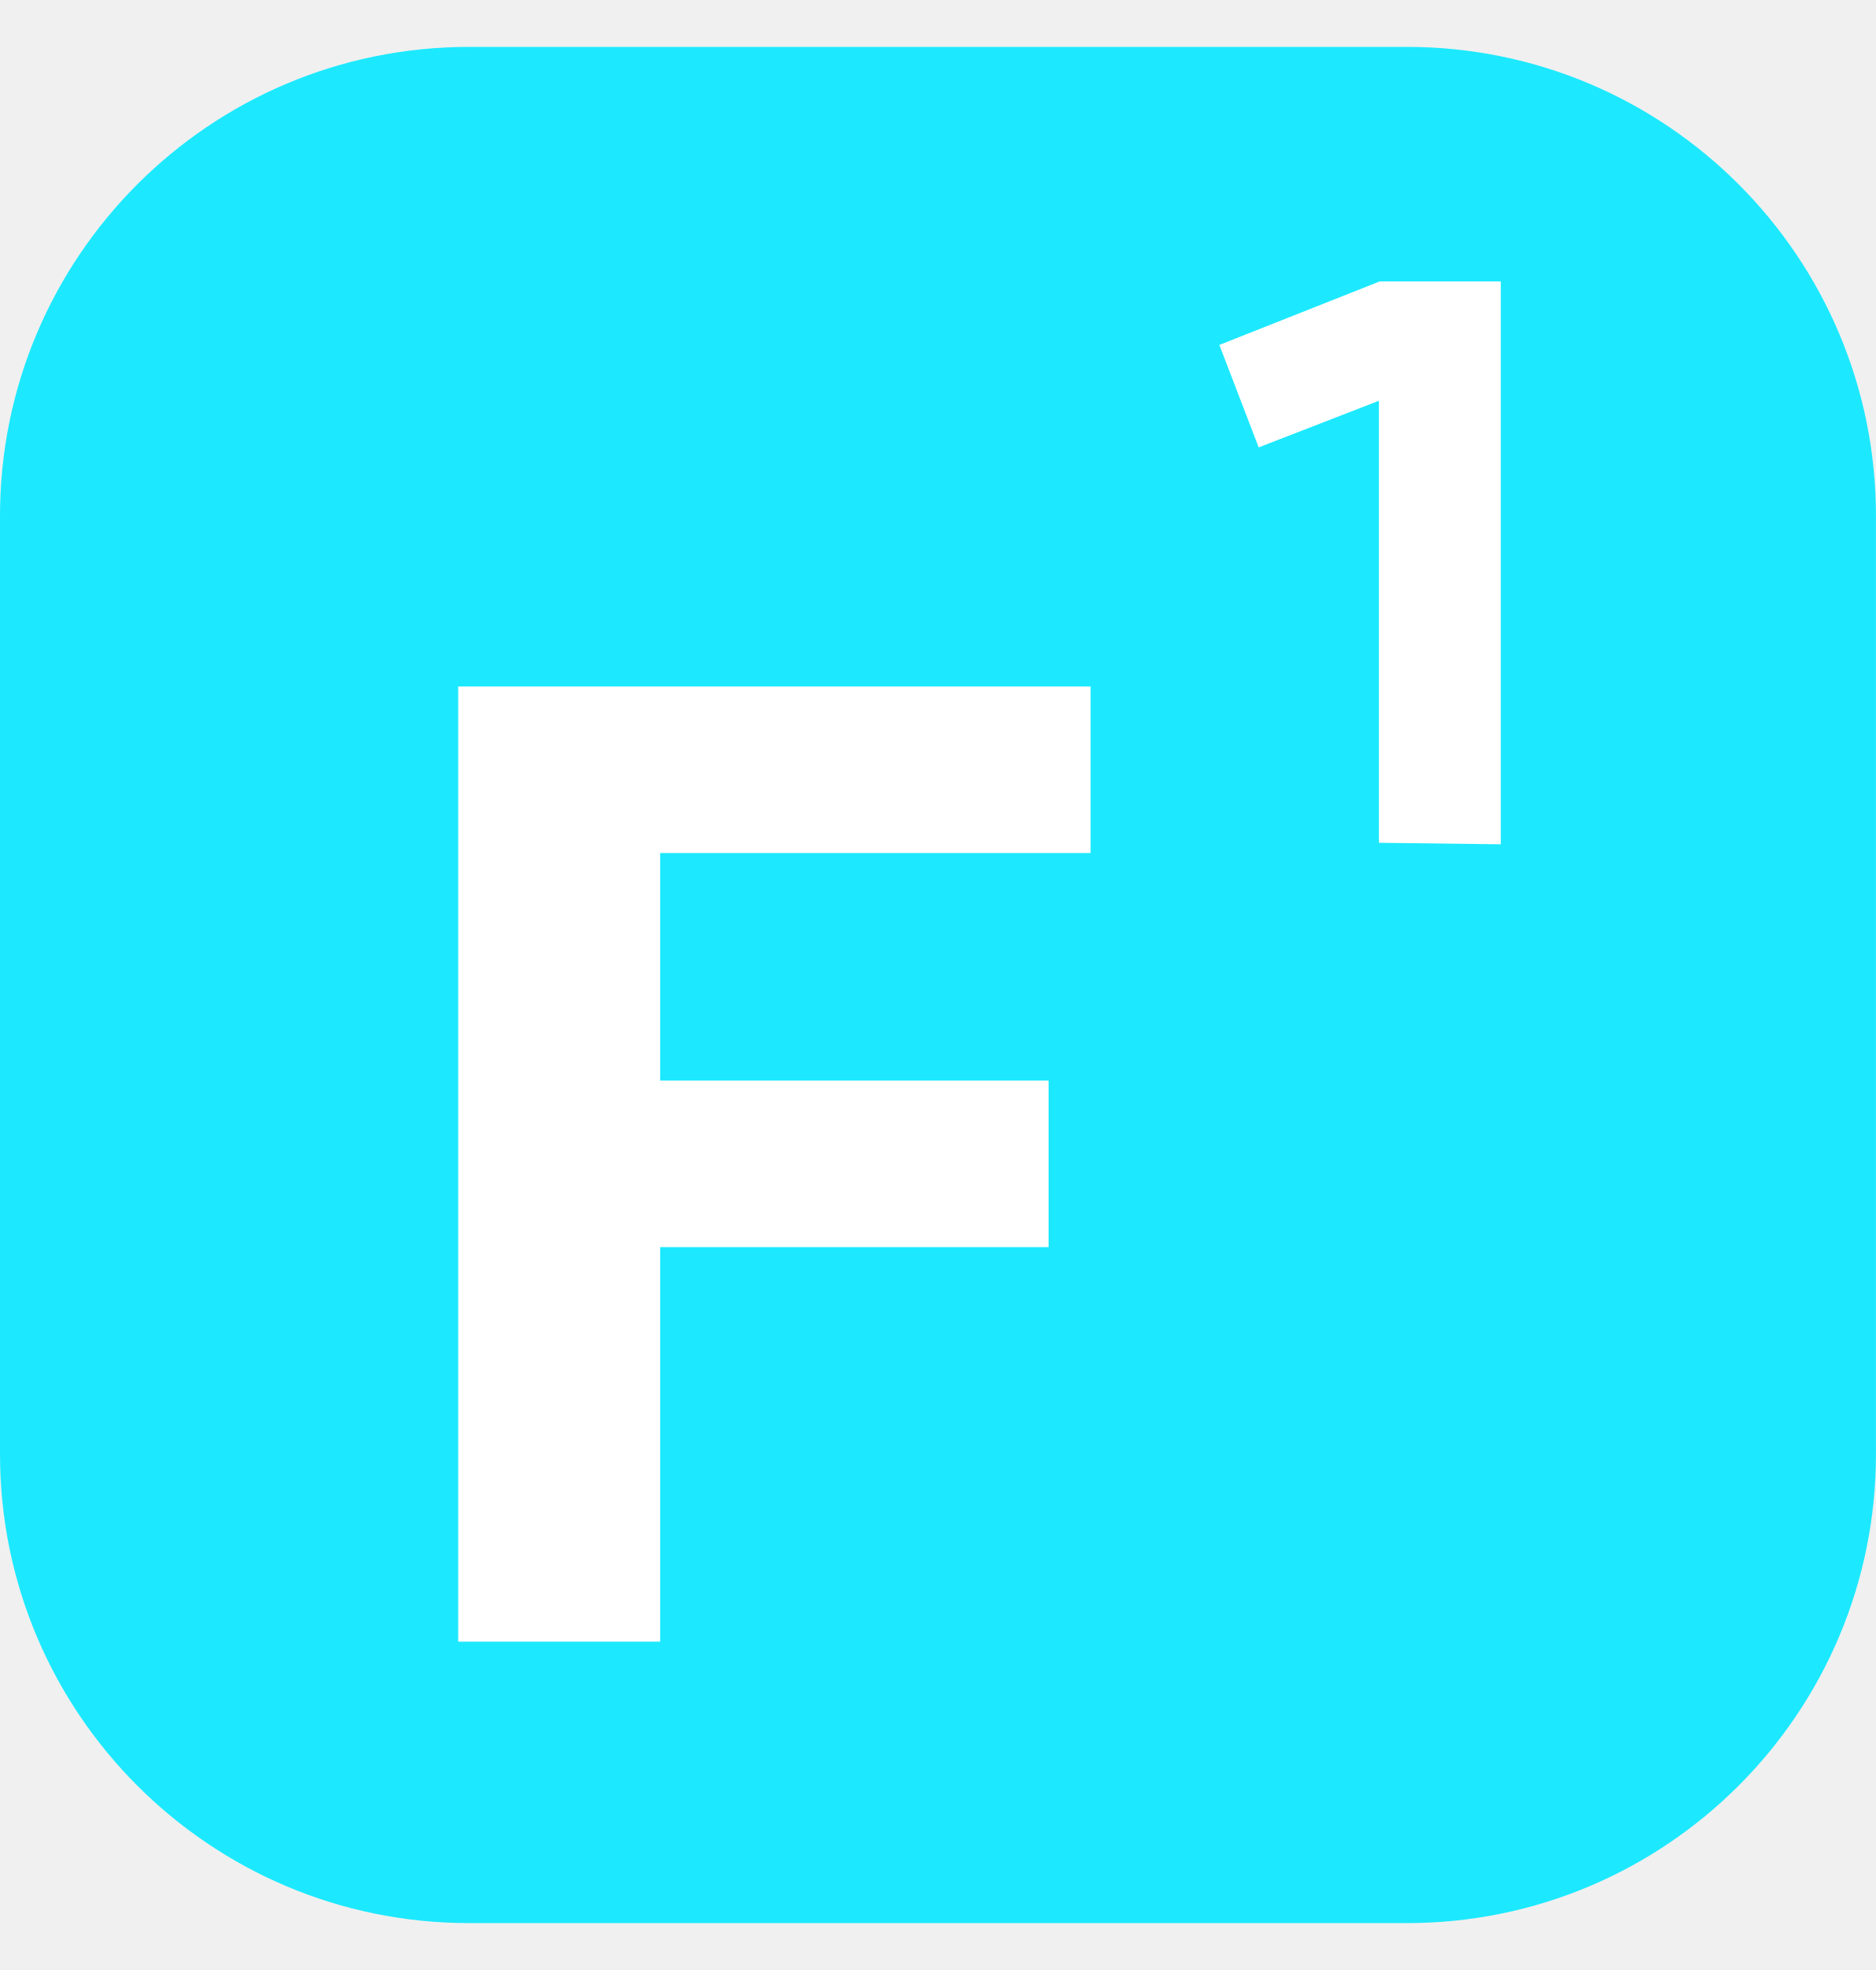
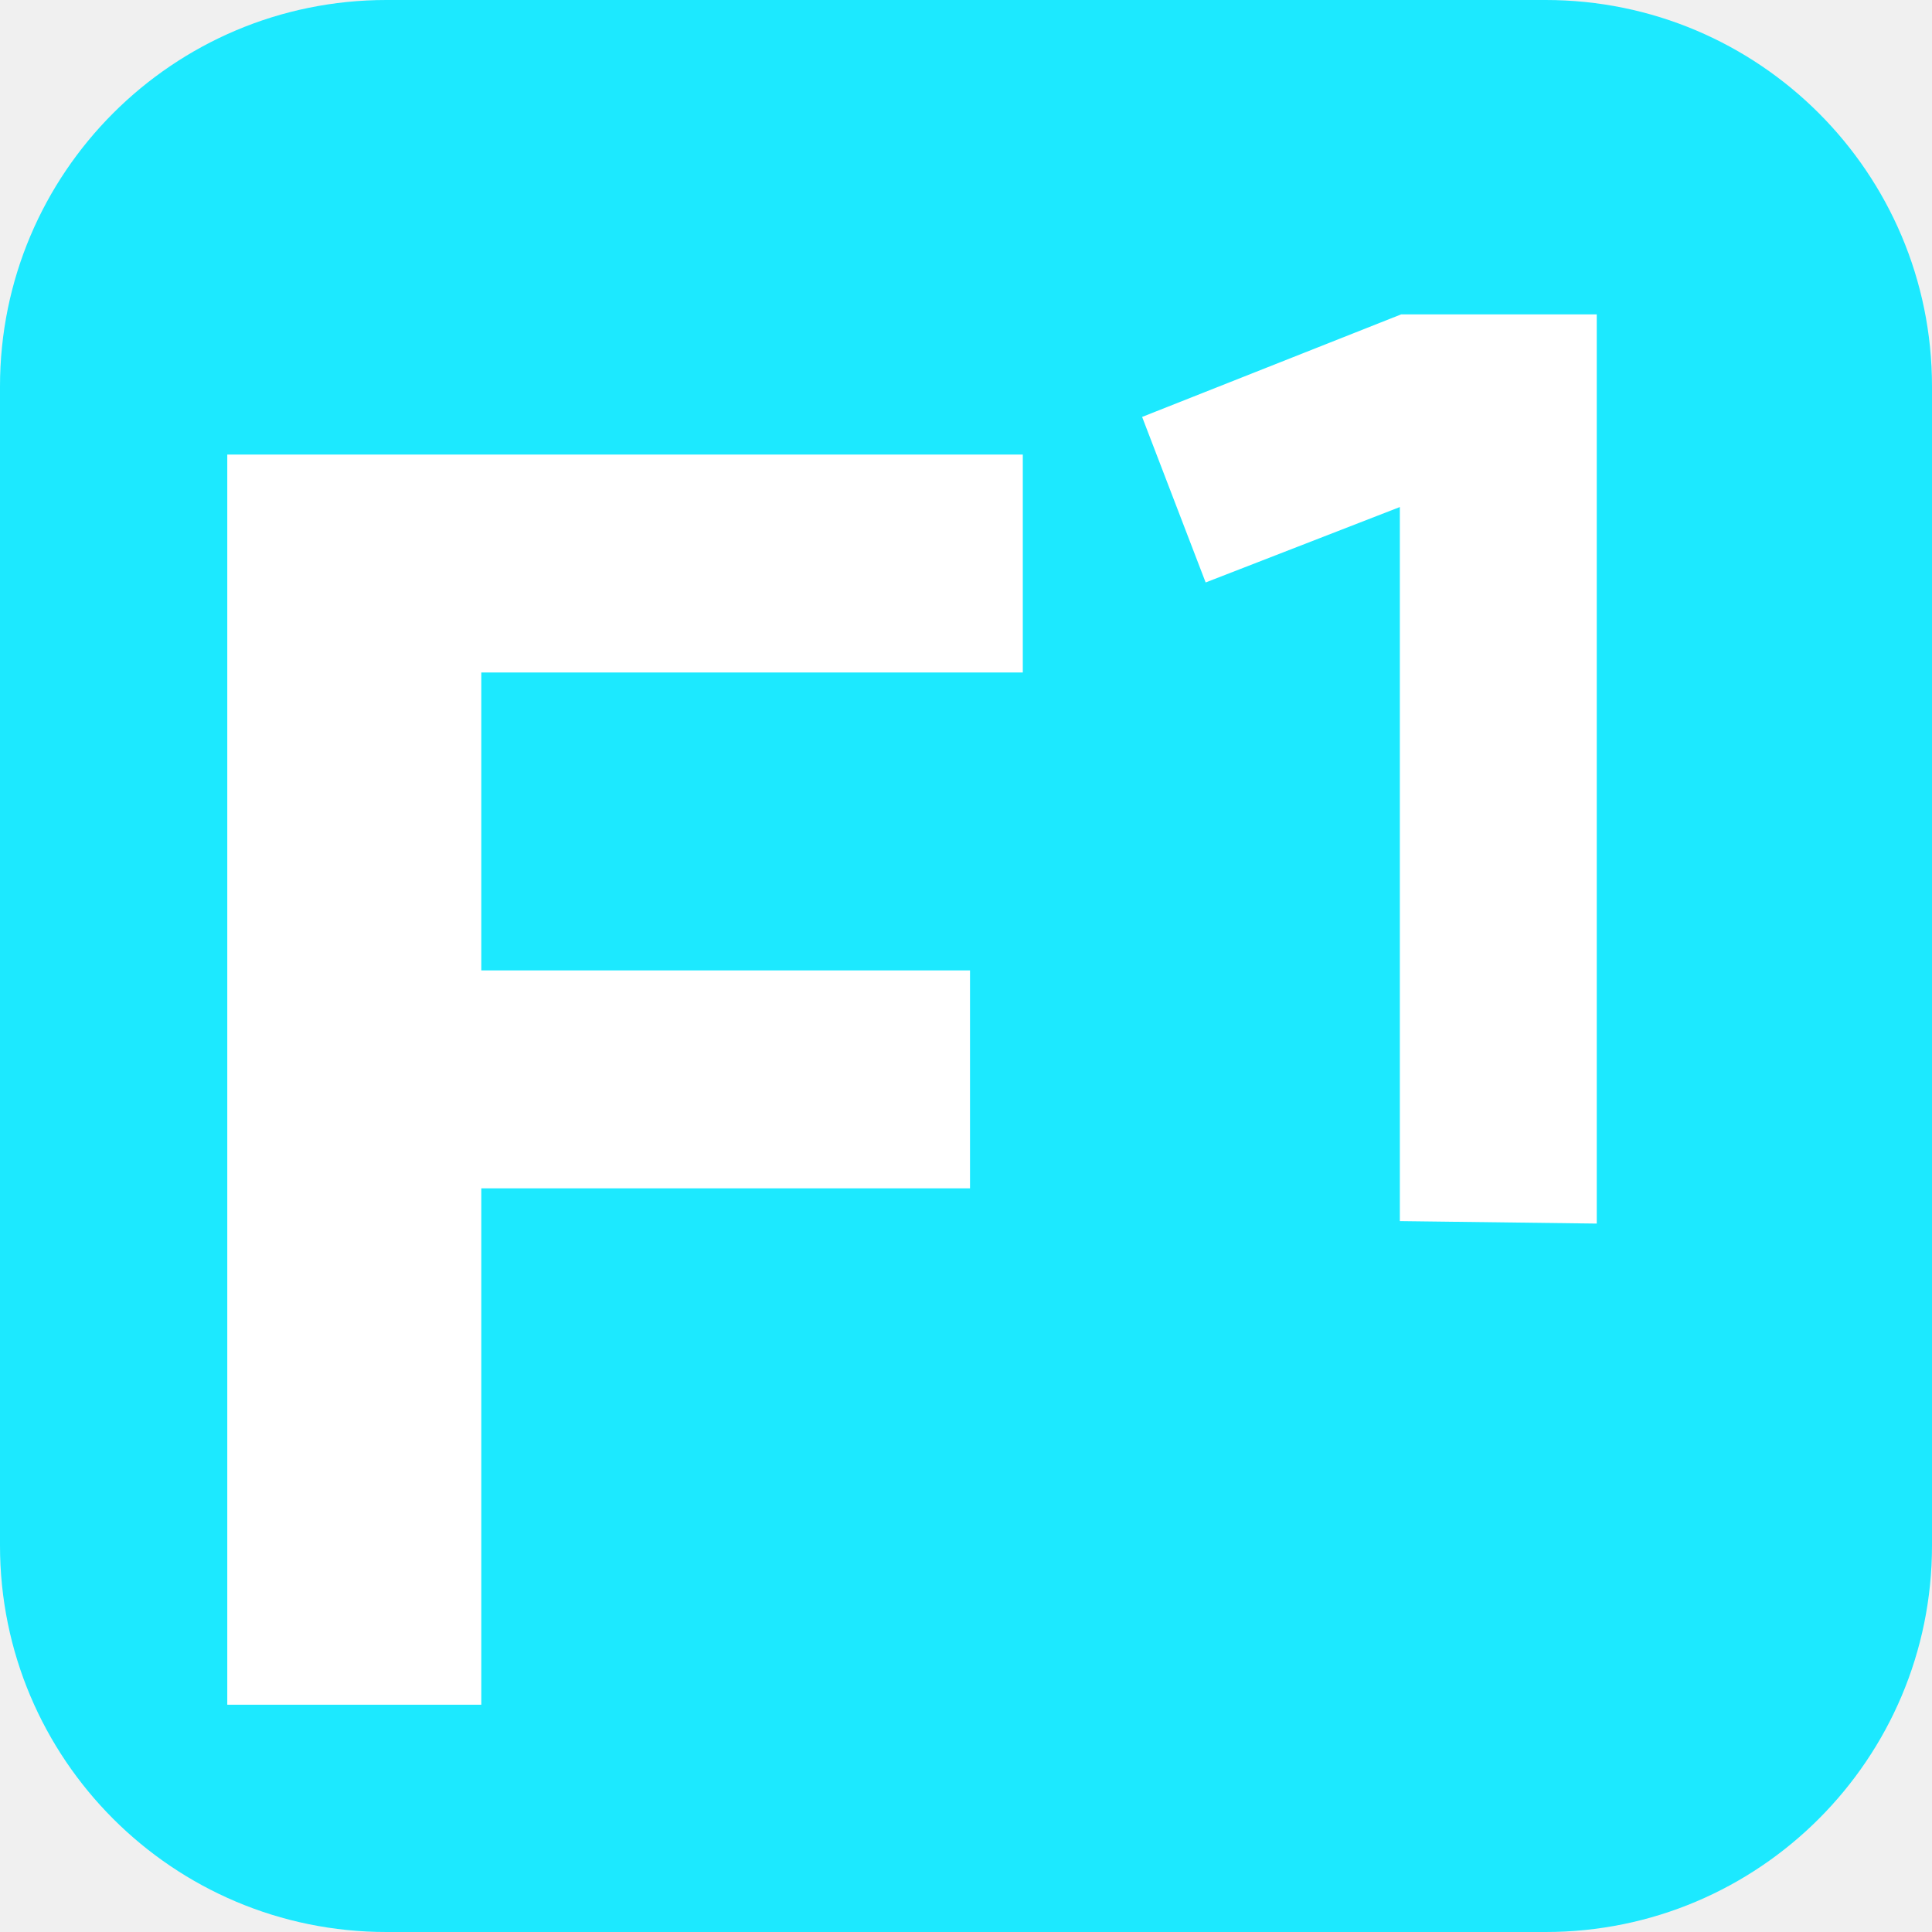
- <svg xmlns="http://www.w3.org/2000/svg" width="20" height="21" viewBox="0 0 20 21" fill="none">
-   <rect y="0.5" width="20" height="20" rx="5" fill="#1CE9FF" />
-   <path d="M4.885 17.5V7.318H11.627V9.093H7.038V11.519H11.179V13.294H7.038V17.5H4.885Z" fill="white" />
-   <path d="M16 3V9L14.701 8.984V4.272L13.419 4.769L13 3.677L14.709 3H16Z" fill="white" />
+ <svg xmlns="http://www.w3.org/2000/svg" width="25" height="25" viewBox="0 0 25 25" fill="none">
+   <rect width="25" height="25" rx="5" fill="#1CE9FF" />
+   <path d="M2.941 22.059V5.882H13.235V8.702H6.228V12.557H12.552V15.377H6.228V22.059H2.941Z" fill="white" />
+   <path d="M20.662 4.068V15.833L18.114 15.801V6.561L15.601 7.537L14.779 5.395L18.131 4.068H20.662Z" fill="white" />
</svg>
